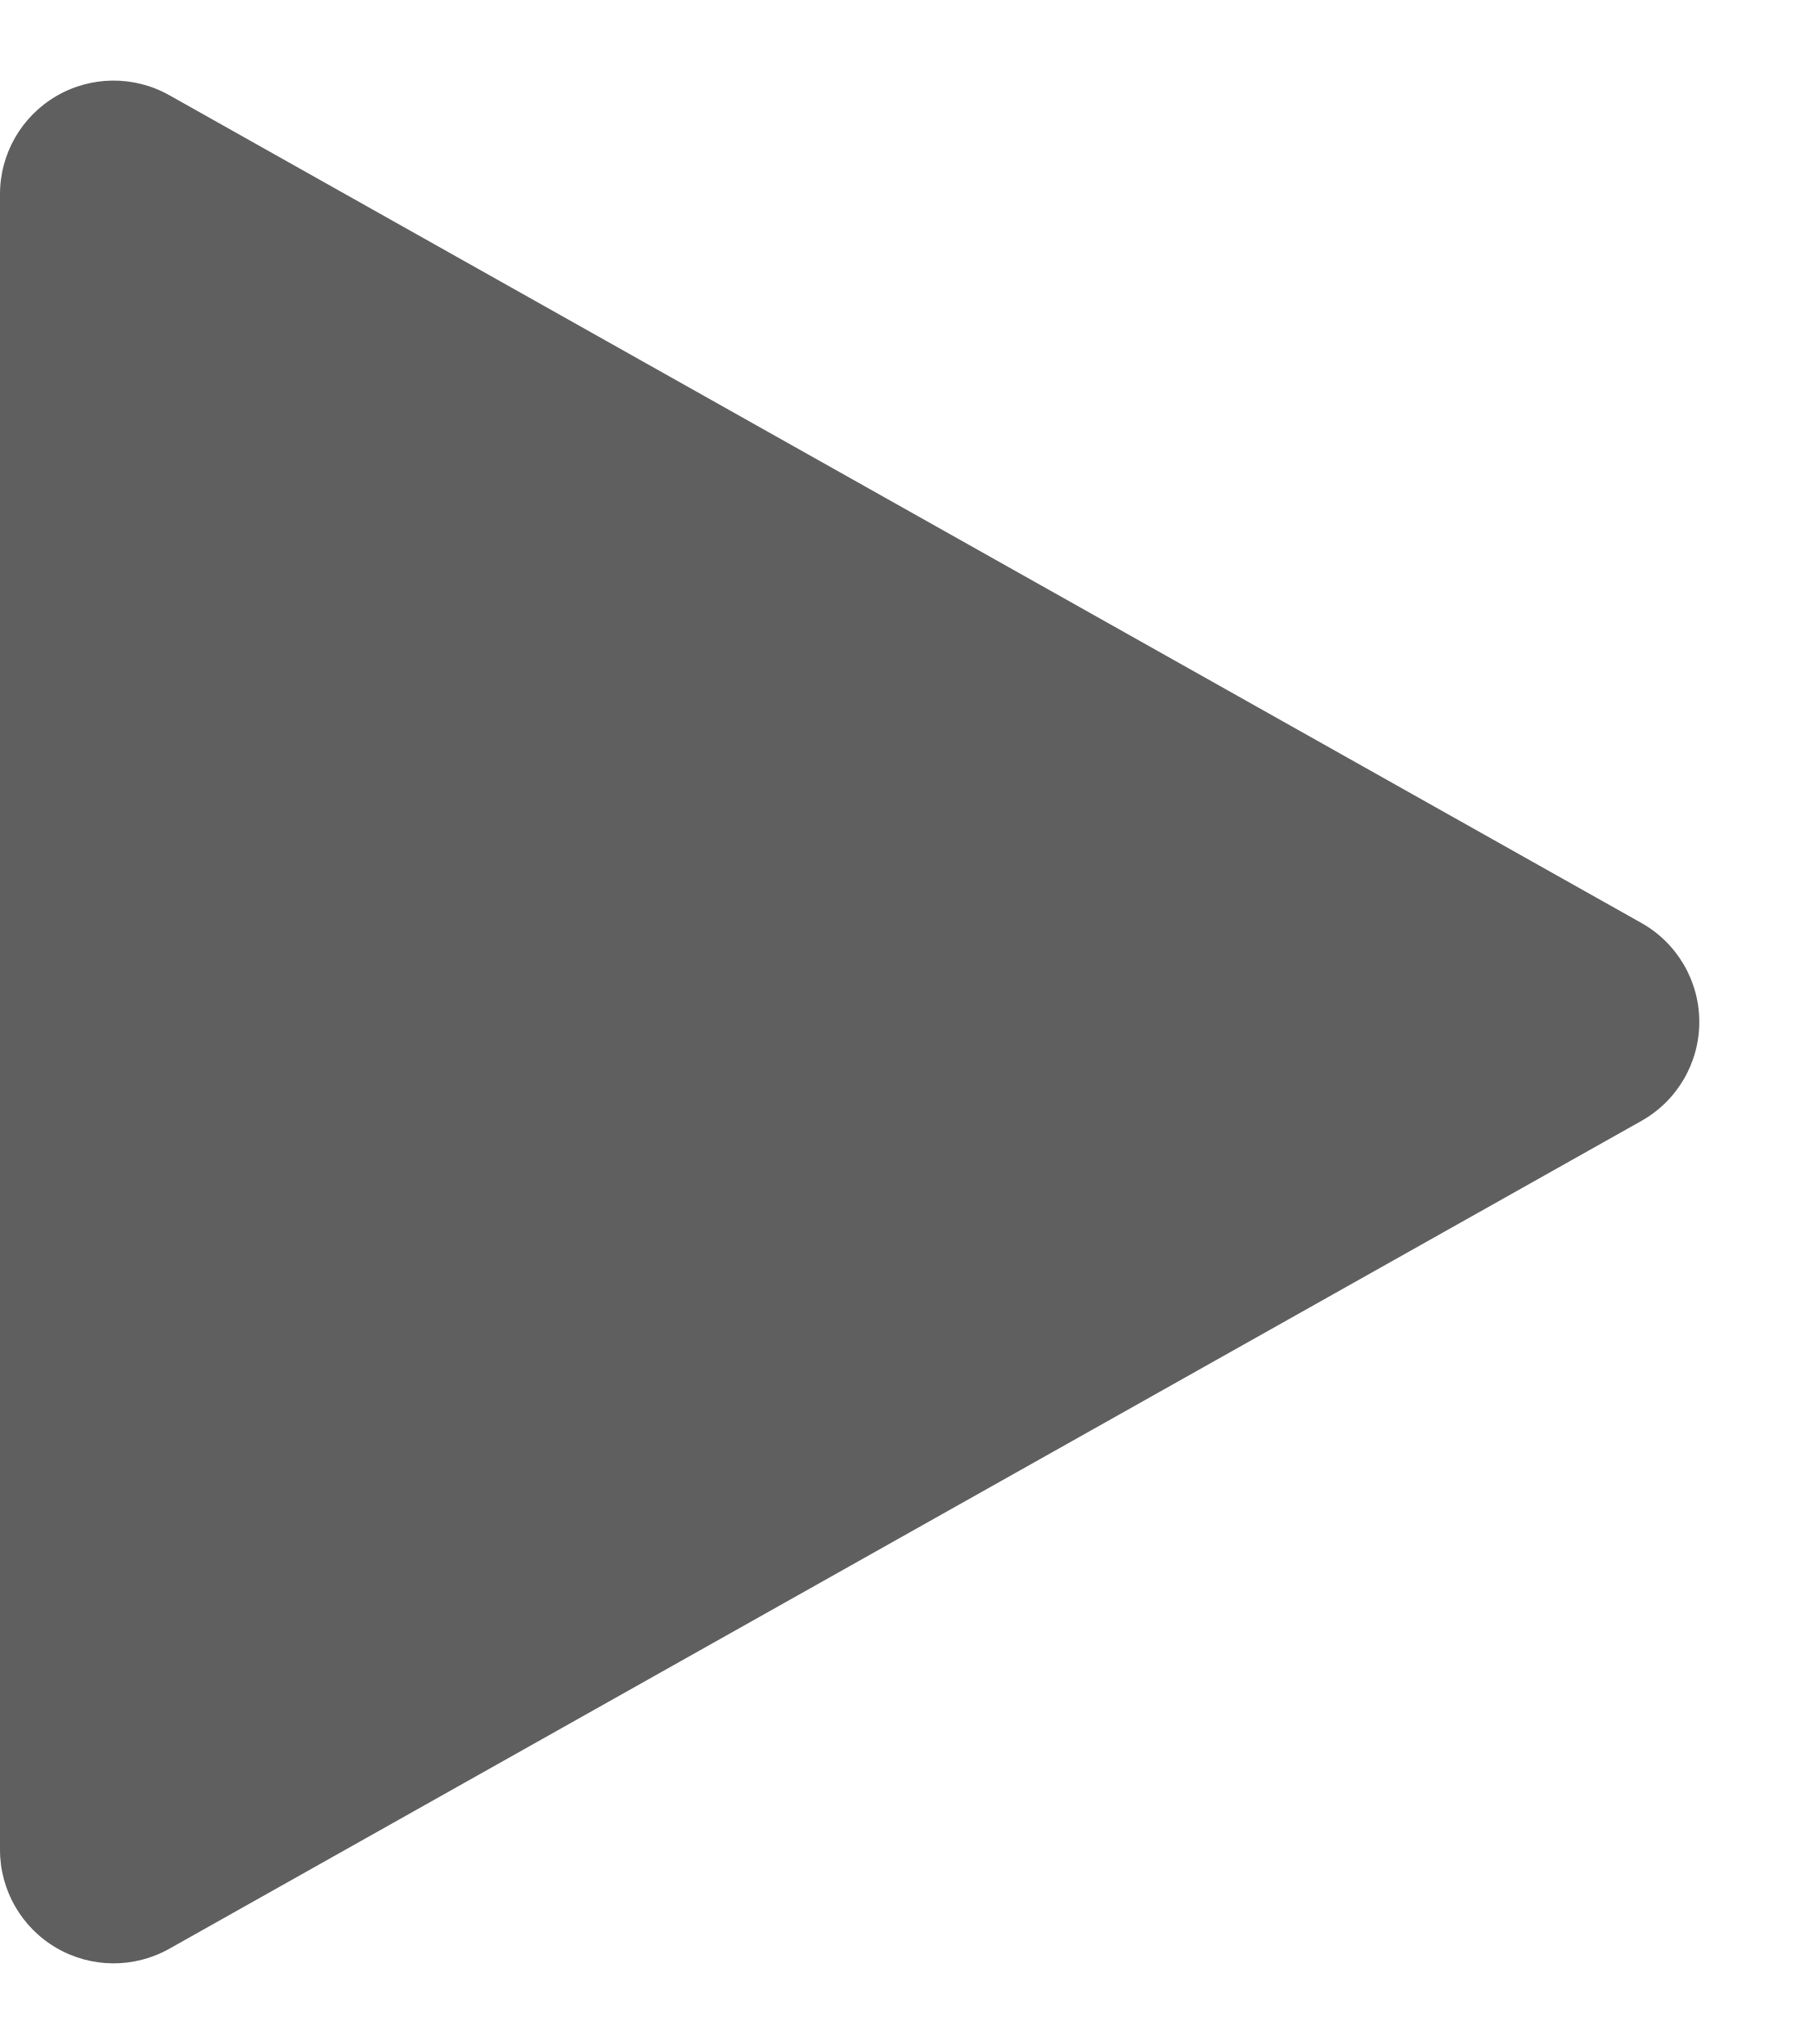
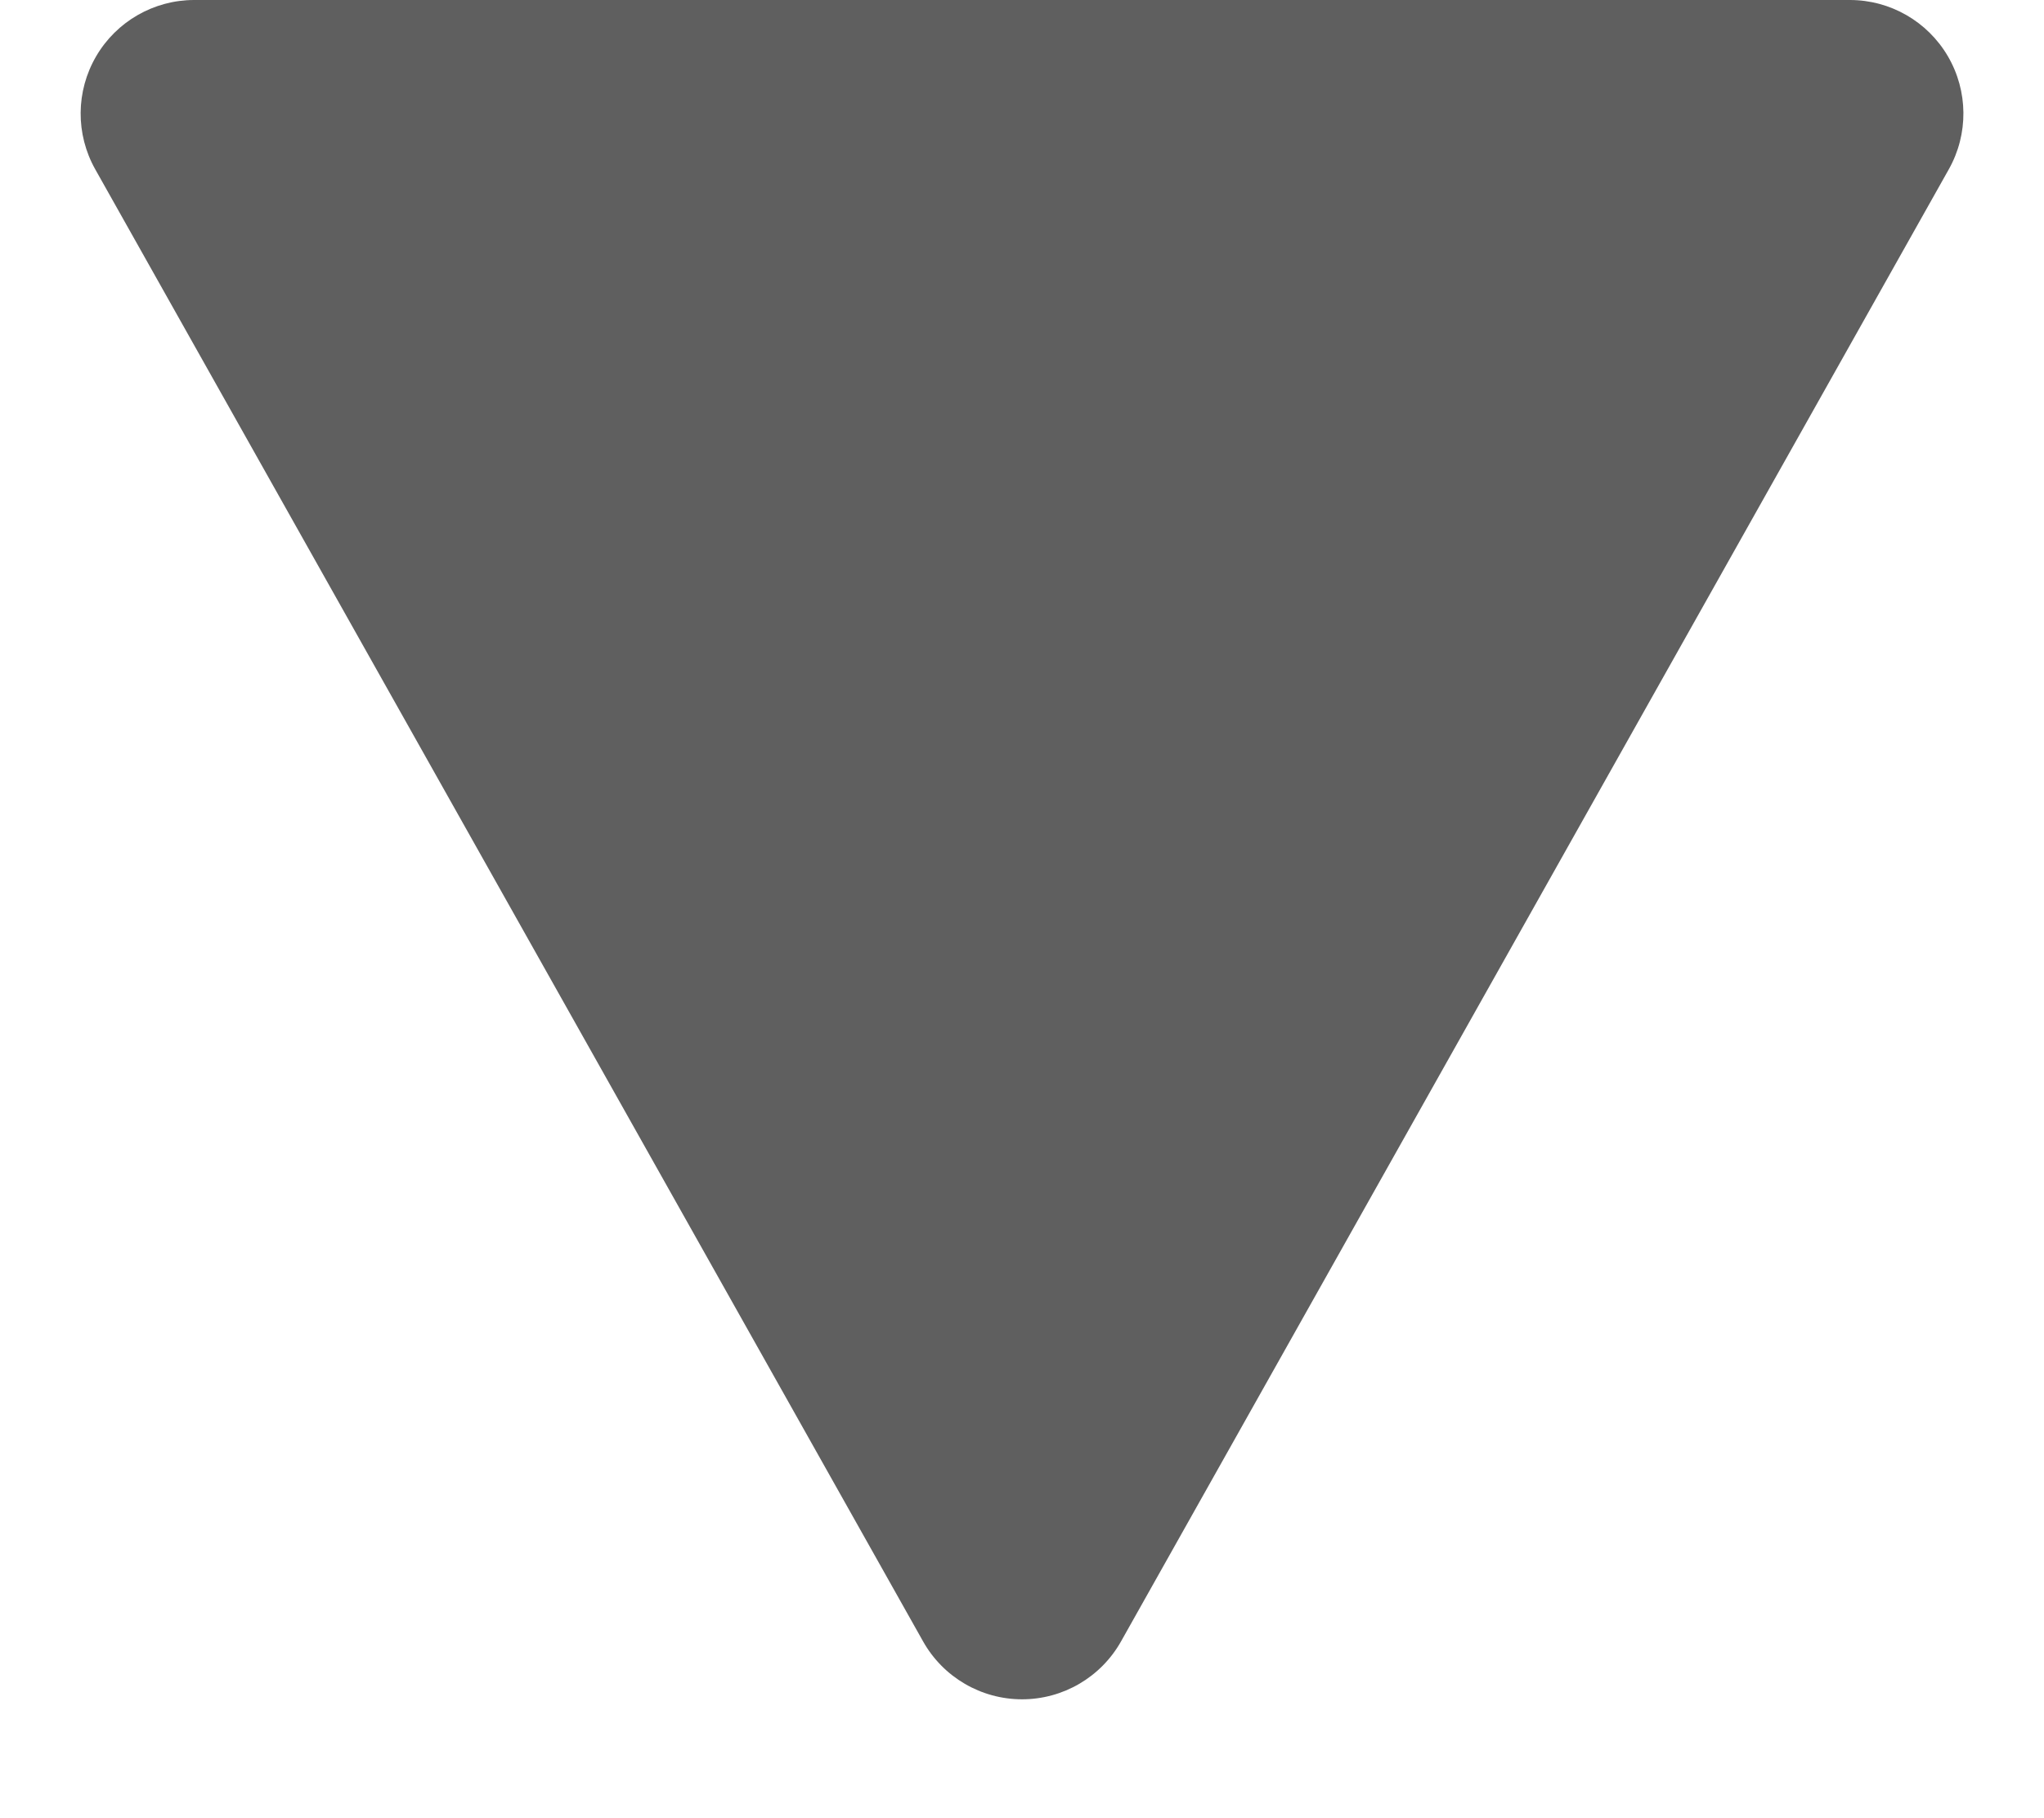
- <svg xmlns="http://www.w3.org/2000/svg" width="16" height="18" viewBox="0 0 16 18">
-   <path id="다각형_6" data-name="다각형 6" d="M8.128,1.549a1,1,0,0,1,1.743,0l7.29,12.96A1,1,0,0,1,16.29,16H1.71a1,1,0,0,1-.872-1.49Z" transform="translate(16) rotate(90)" fill="#5f5f5f" />
+ <svg xmlns="http://www.w3.org/2000/svg" width="18" height="16" viewBox="0 0 18 16">
+   <path id="다각형_6" data-name="다각형 6" d="M8.128,1.549a1,1,0,0,1,1.743,0l7.29,12.96A1,1,0,0,1,16.29,16H1.71a1,1,0,0,1-.872-1.49Z" transform="translate(18 16) rotate(180)" fill="#5f5f5f" />
</svg>
